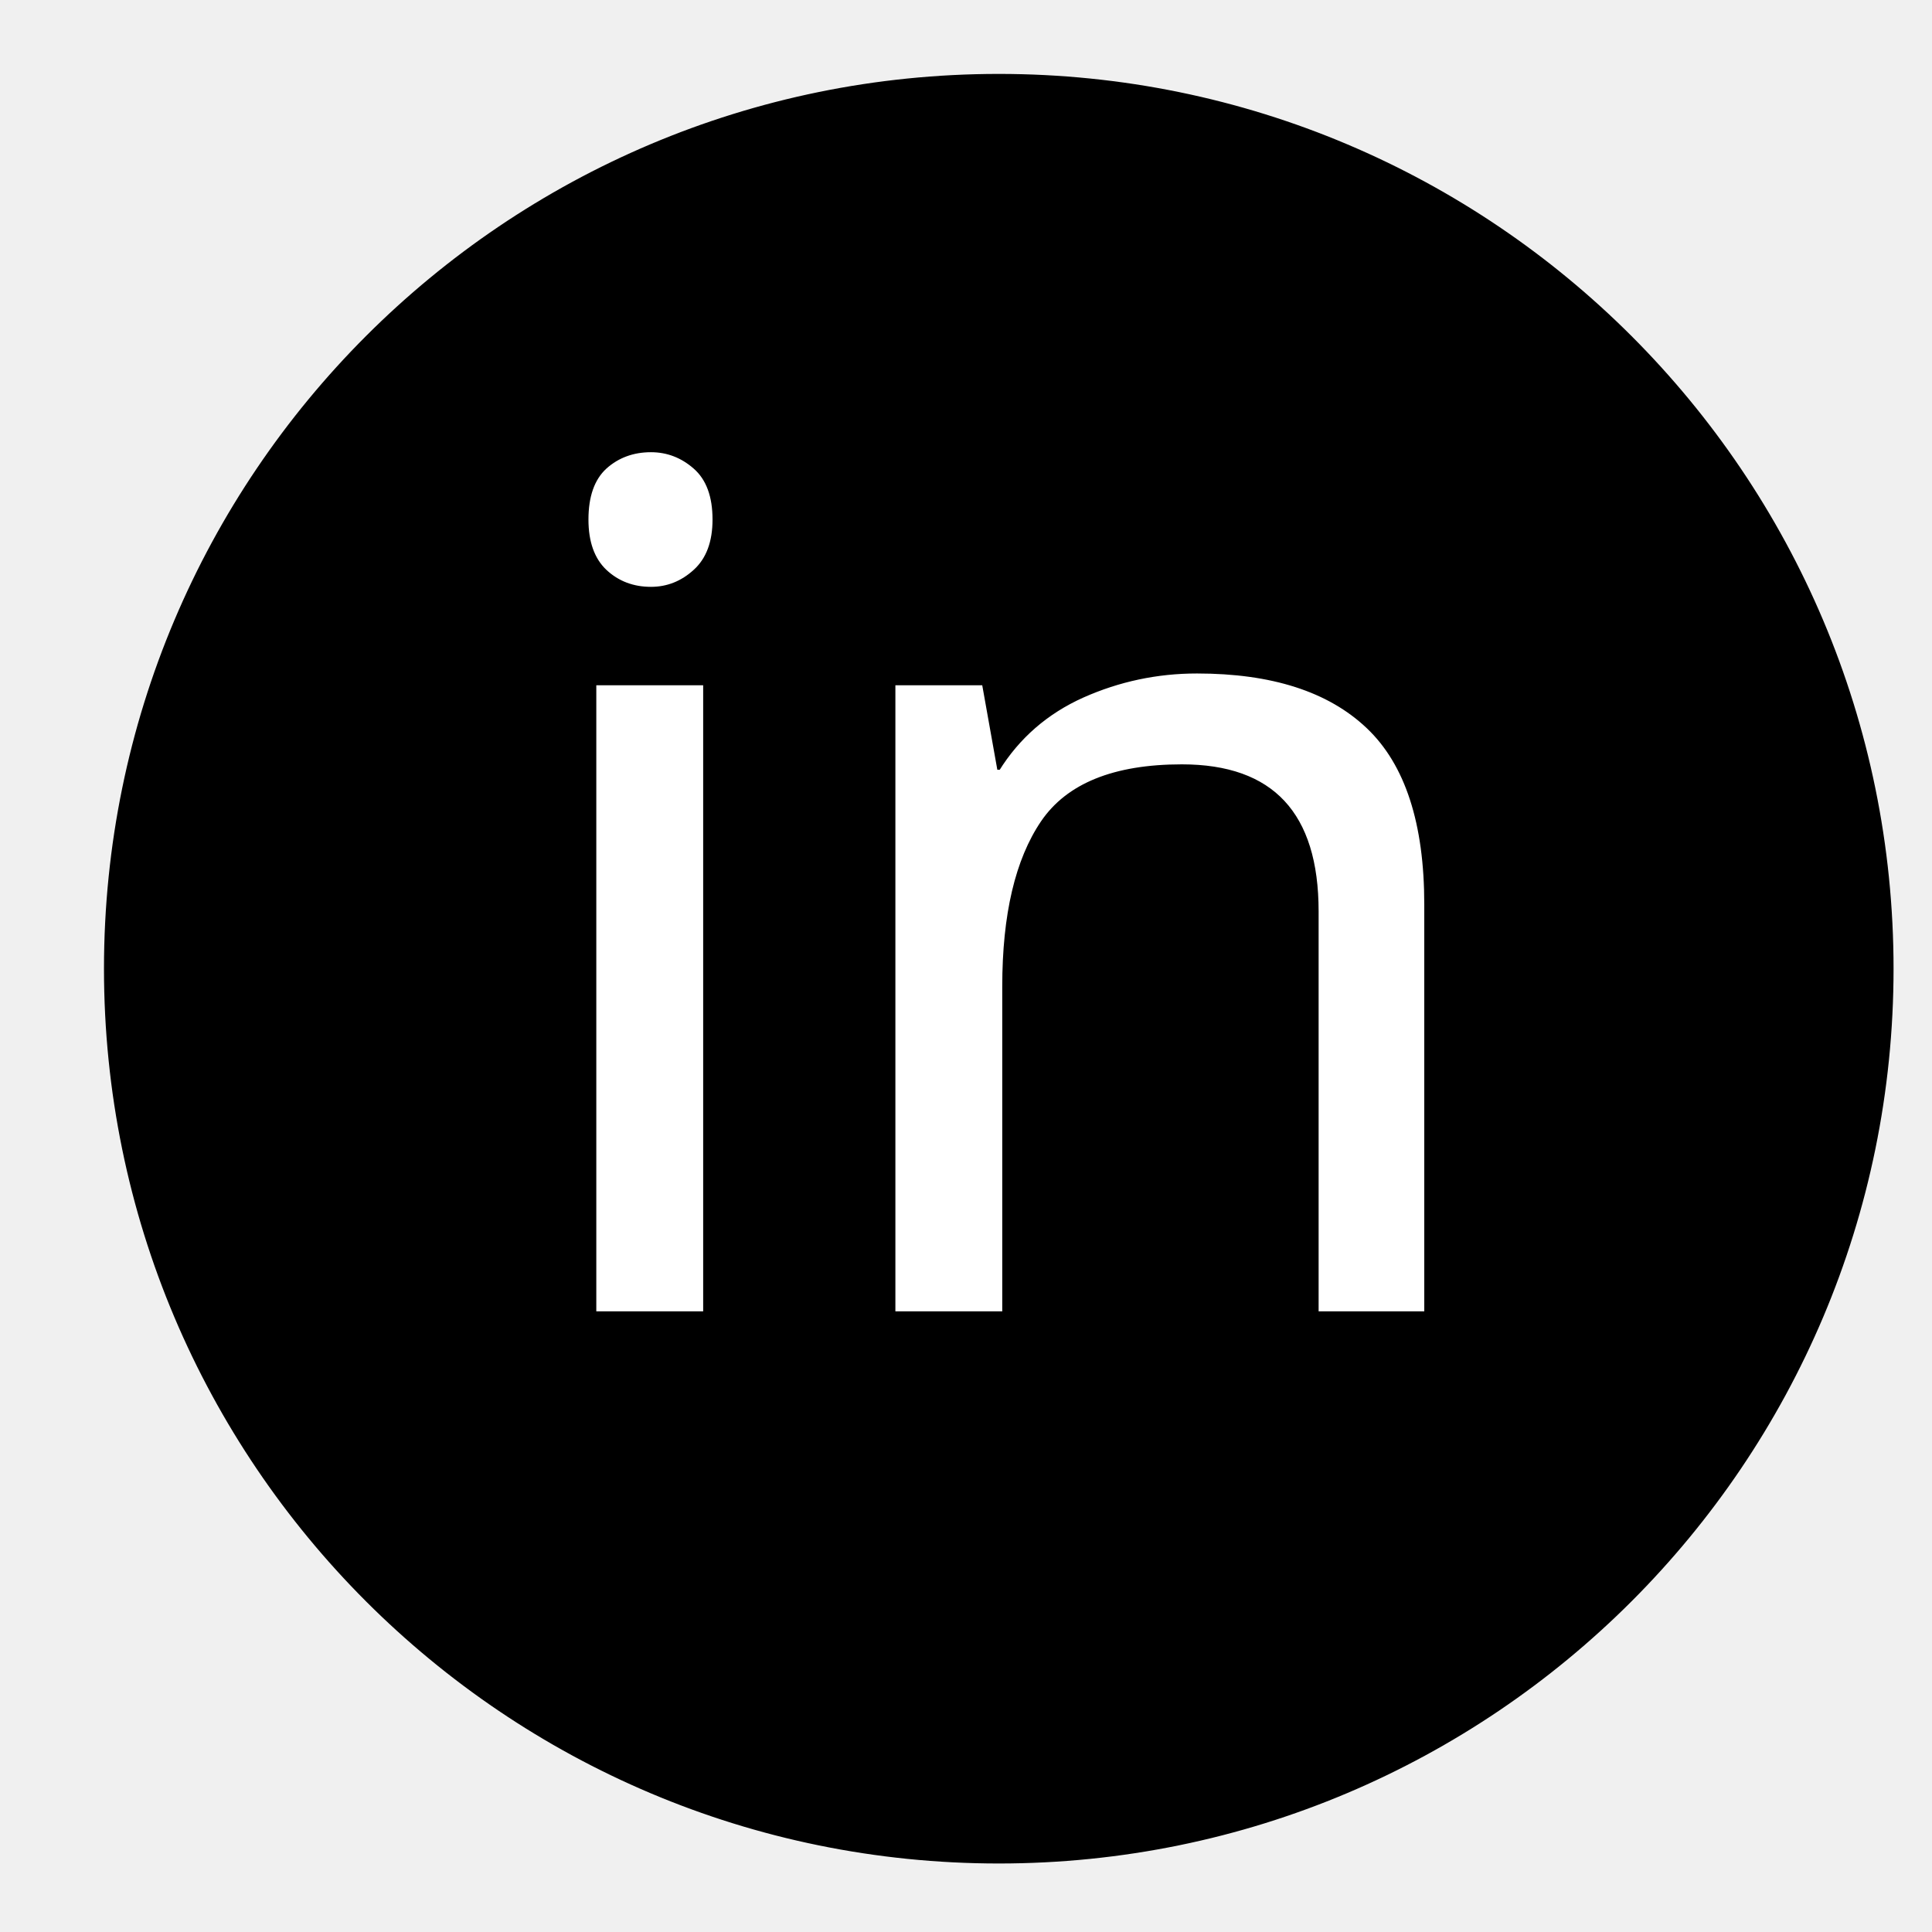
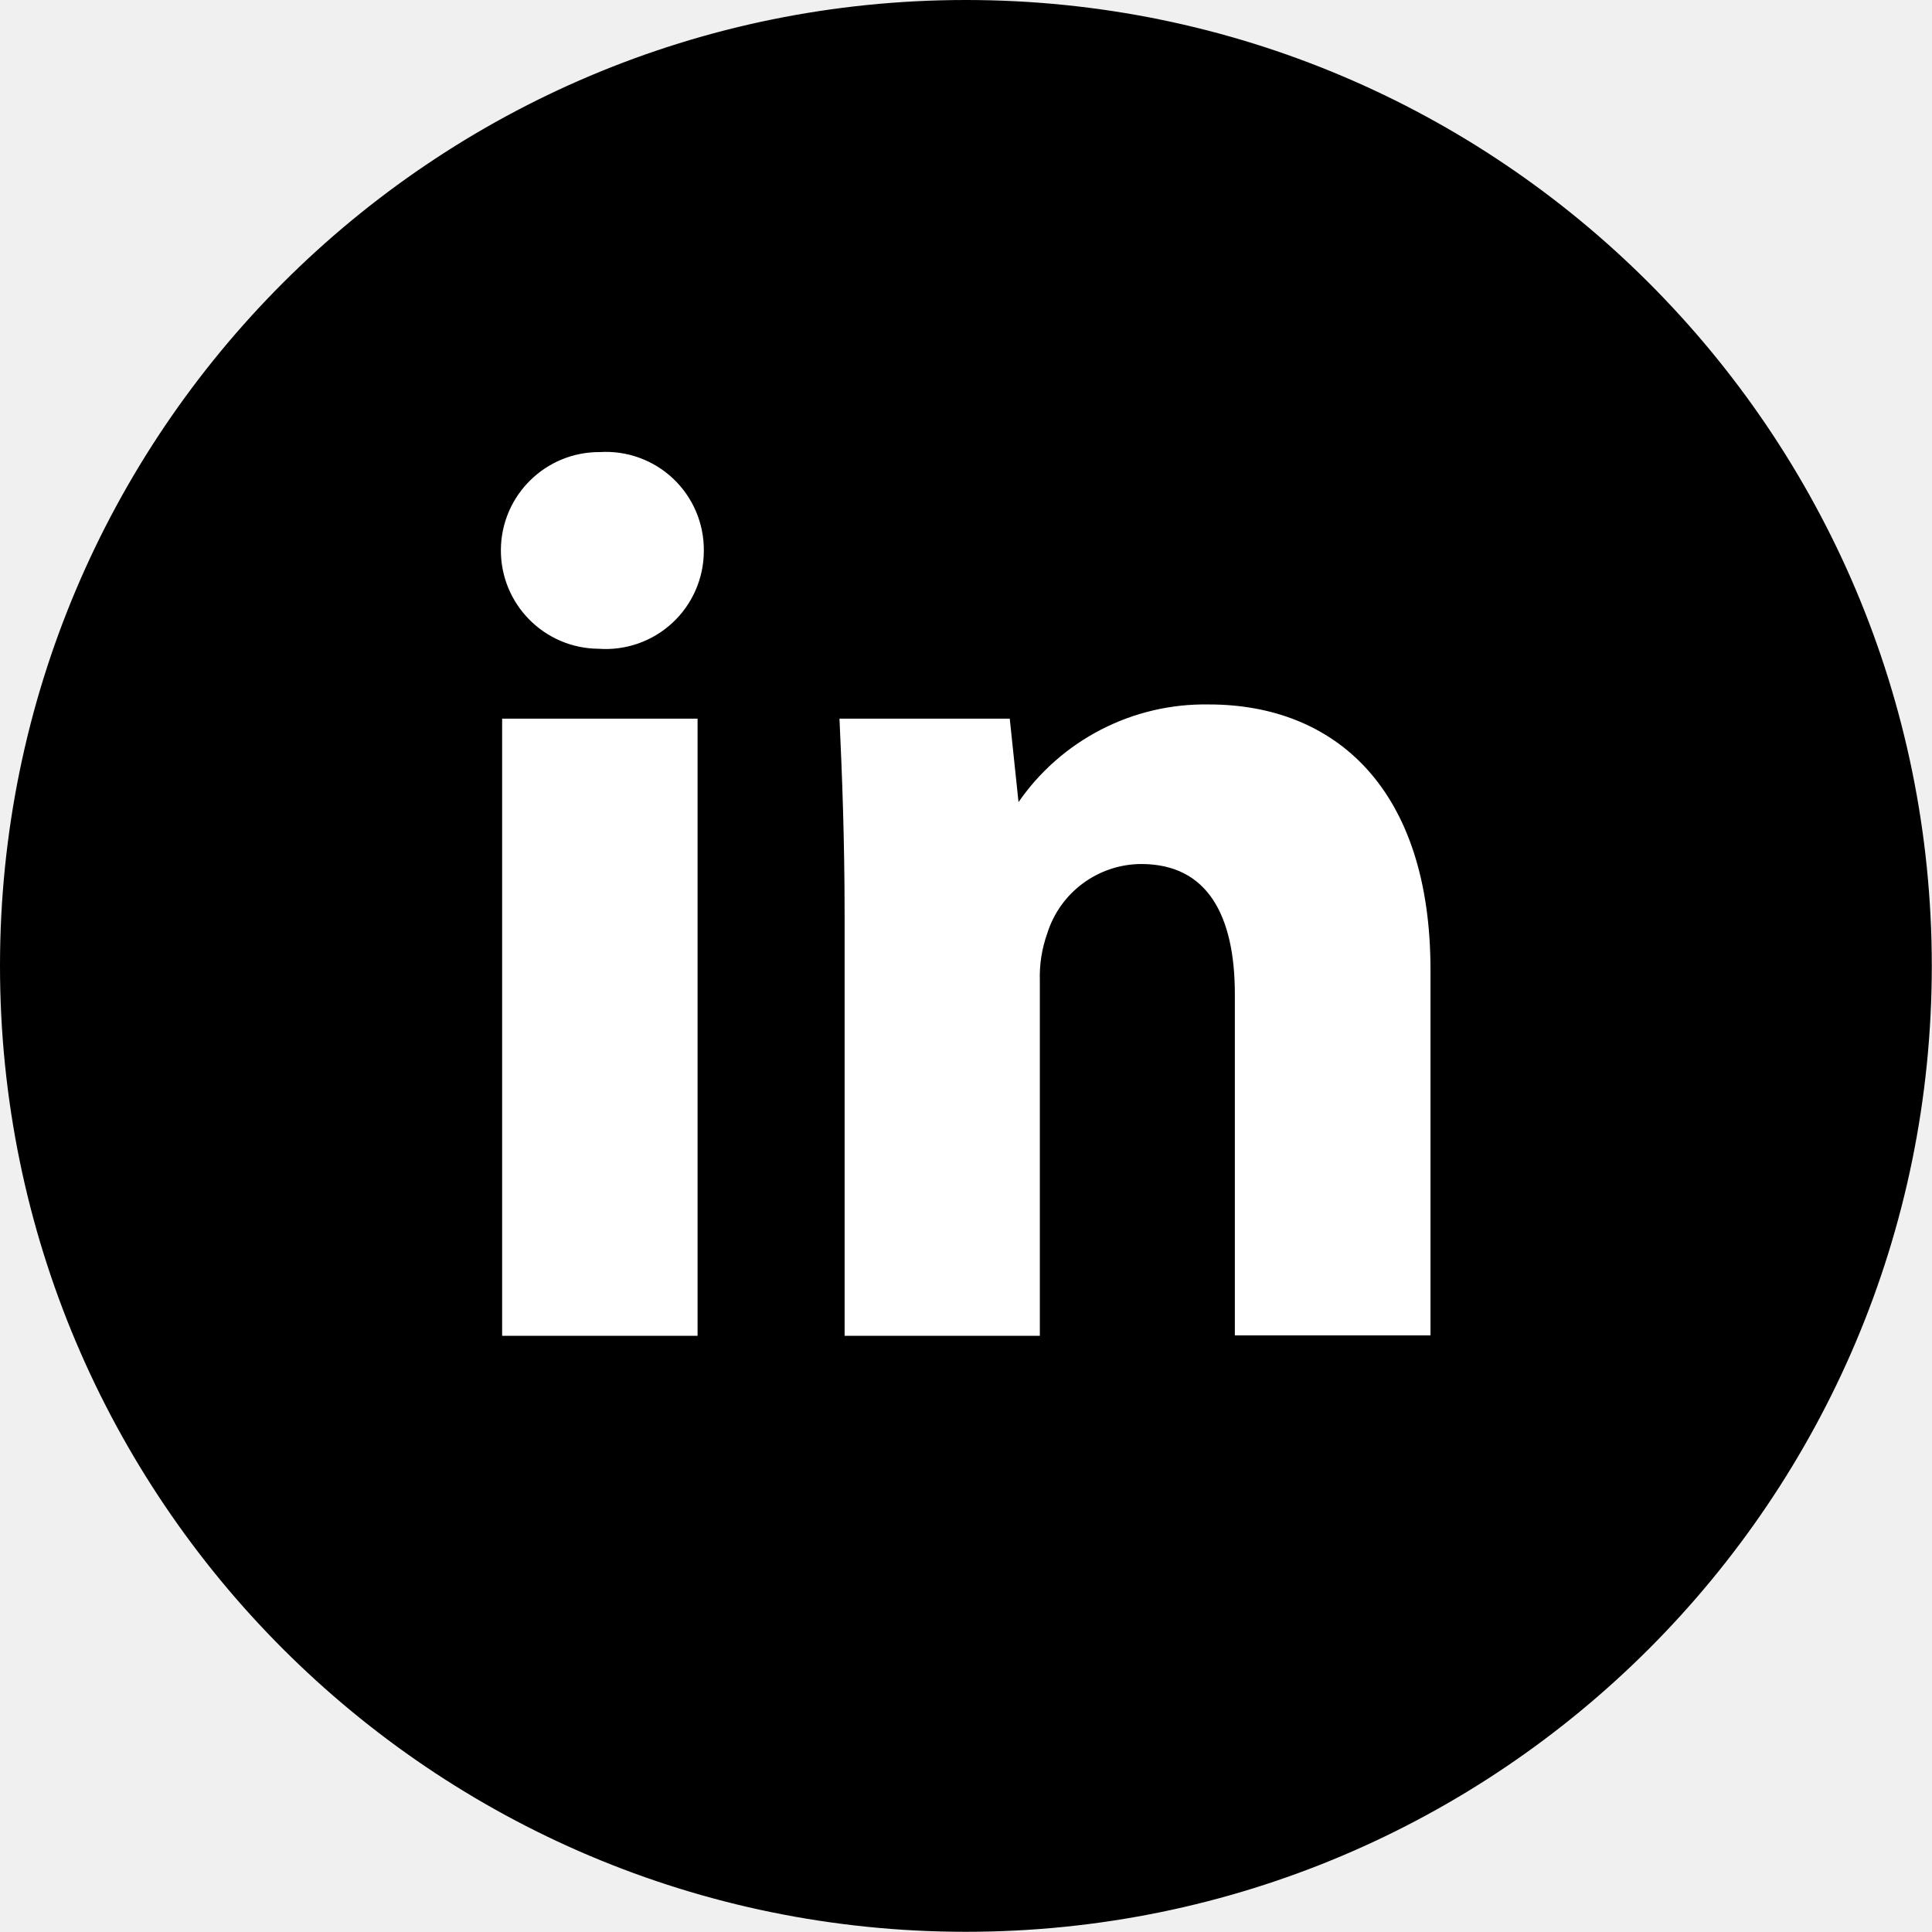
- <svg xmlns="http://www.w3.org/2000/svg" version="1.1" id="Layer_1" x="0px" y="0px" width="100px" height="100px" viewBox="0 0 100 100" style="enable-background:new 0 0 100 100;" xml:space="preserve">
-   <circle style="stroke:#000000;stroke-miterlimit:10;" cx="51.696" cy="50.14" r="45.814" />
-   <text transform="matrix(1 0 0 1 25.896 67.75)" style="fill:#FFFFFF;stroke:#FFFFFF;stroke-width:0.25;stroke-miterlimit:10; font-family:'MyriadPro-Bold'; font-size:60;">in</text>
+ <svg xmlns="http://www.w3.org/2000/svg" id="Layer_1" data-name="Layer 1" viewBox="0 0 92.63 92.63">
+   <defs>
+     <style>.cls-1{stroke:#000;}.cls-1,.cls-2{stroke-miterlimit:10;}.cls-2{fill:#fff;stroke:#fff;stroke-width:0.25px;}</style>
+   </defs>
+   <circle class="cls-1" cx="46.31" cy="46.31" r="45.81" />
+   <path class="cls-2" d="M39,30.25a4.58,4.58,0,0,1-4.92,4.56,4.59,4.59,0,1,1,.06-9.18A4.57,4.57,0,0,1,39,30.25Zm-9.42,37.5V38.41h9.12V67.75Z" transform="translate(-5.38 -3.83)" />
+   <path class="cls-2" d="M46,47.77c0-3.66-.12-6.78-.24-9.36h7.92l.42,4h.18a10.74,10.74,0,0,1,9.06-4.68c6,0,10.5,4,10.5,12.6v17.4H64.71V51.49c0-3.78-1.32-6.36-4.62-6.36a4.87,4.87,0,0,0-4.62,3.42,6.26,6.26,0,0,0-.36,2.28V67.75H46Z" transform="translate(-5.38 -3.83)" />
</svg>
